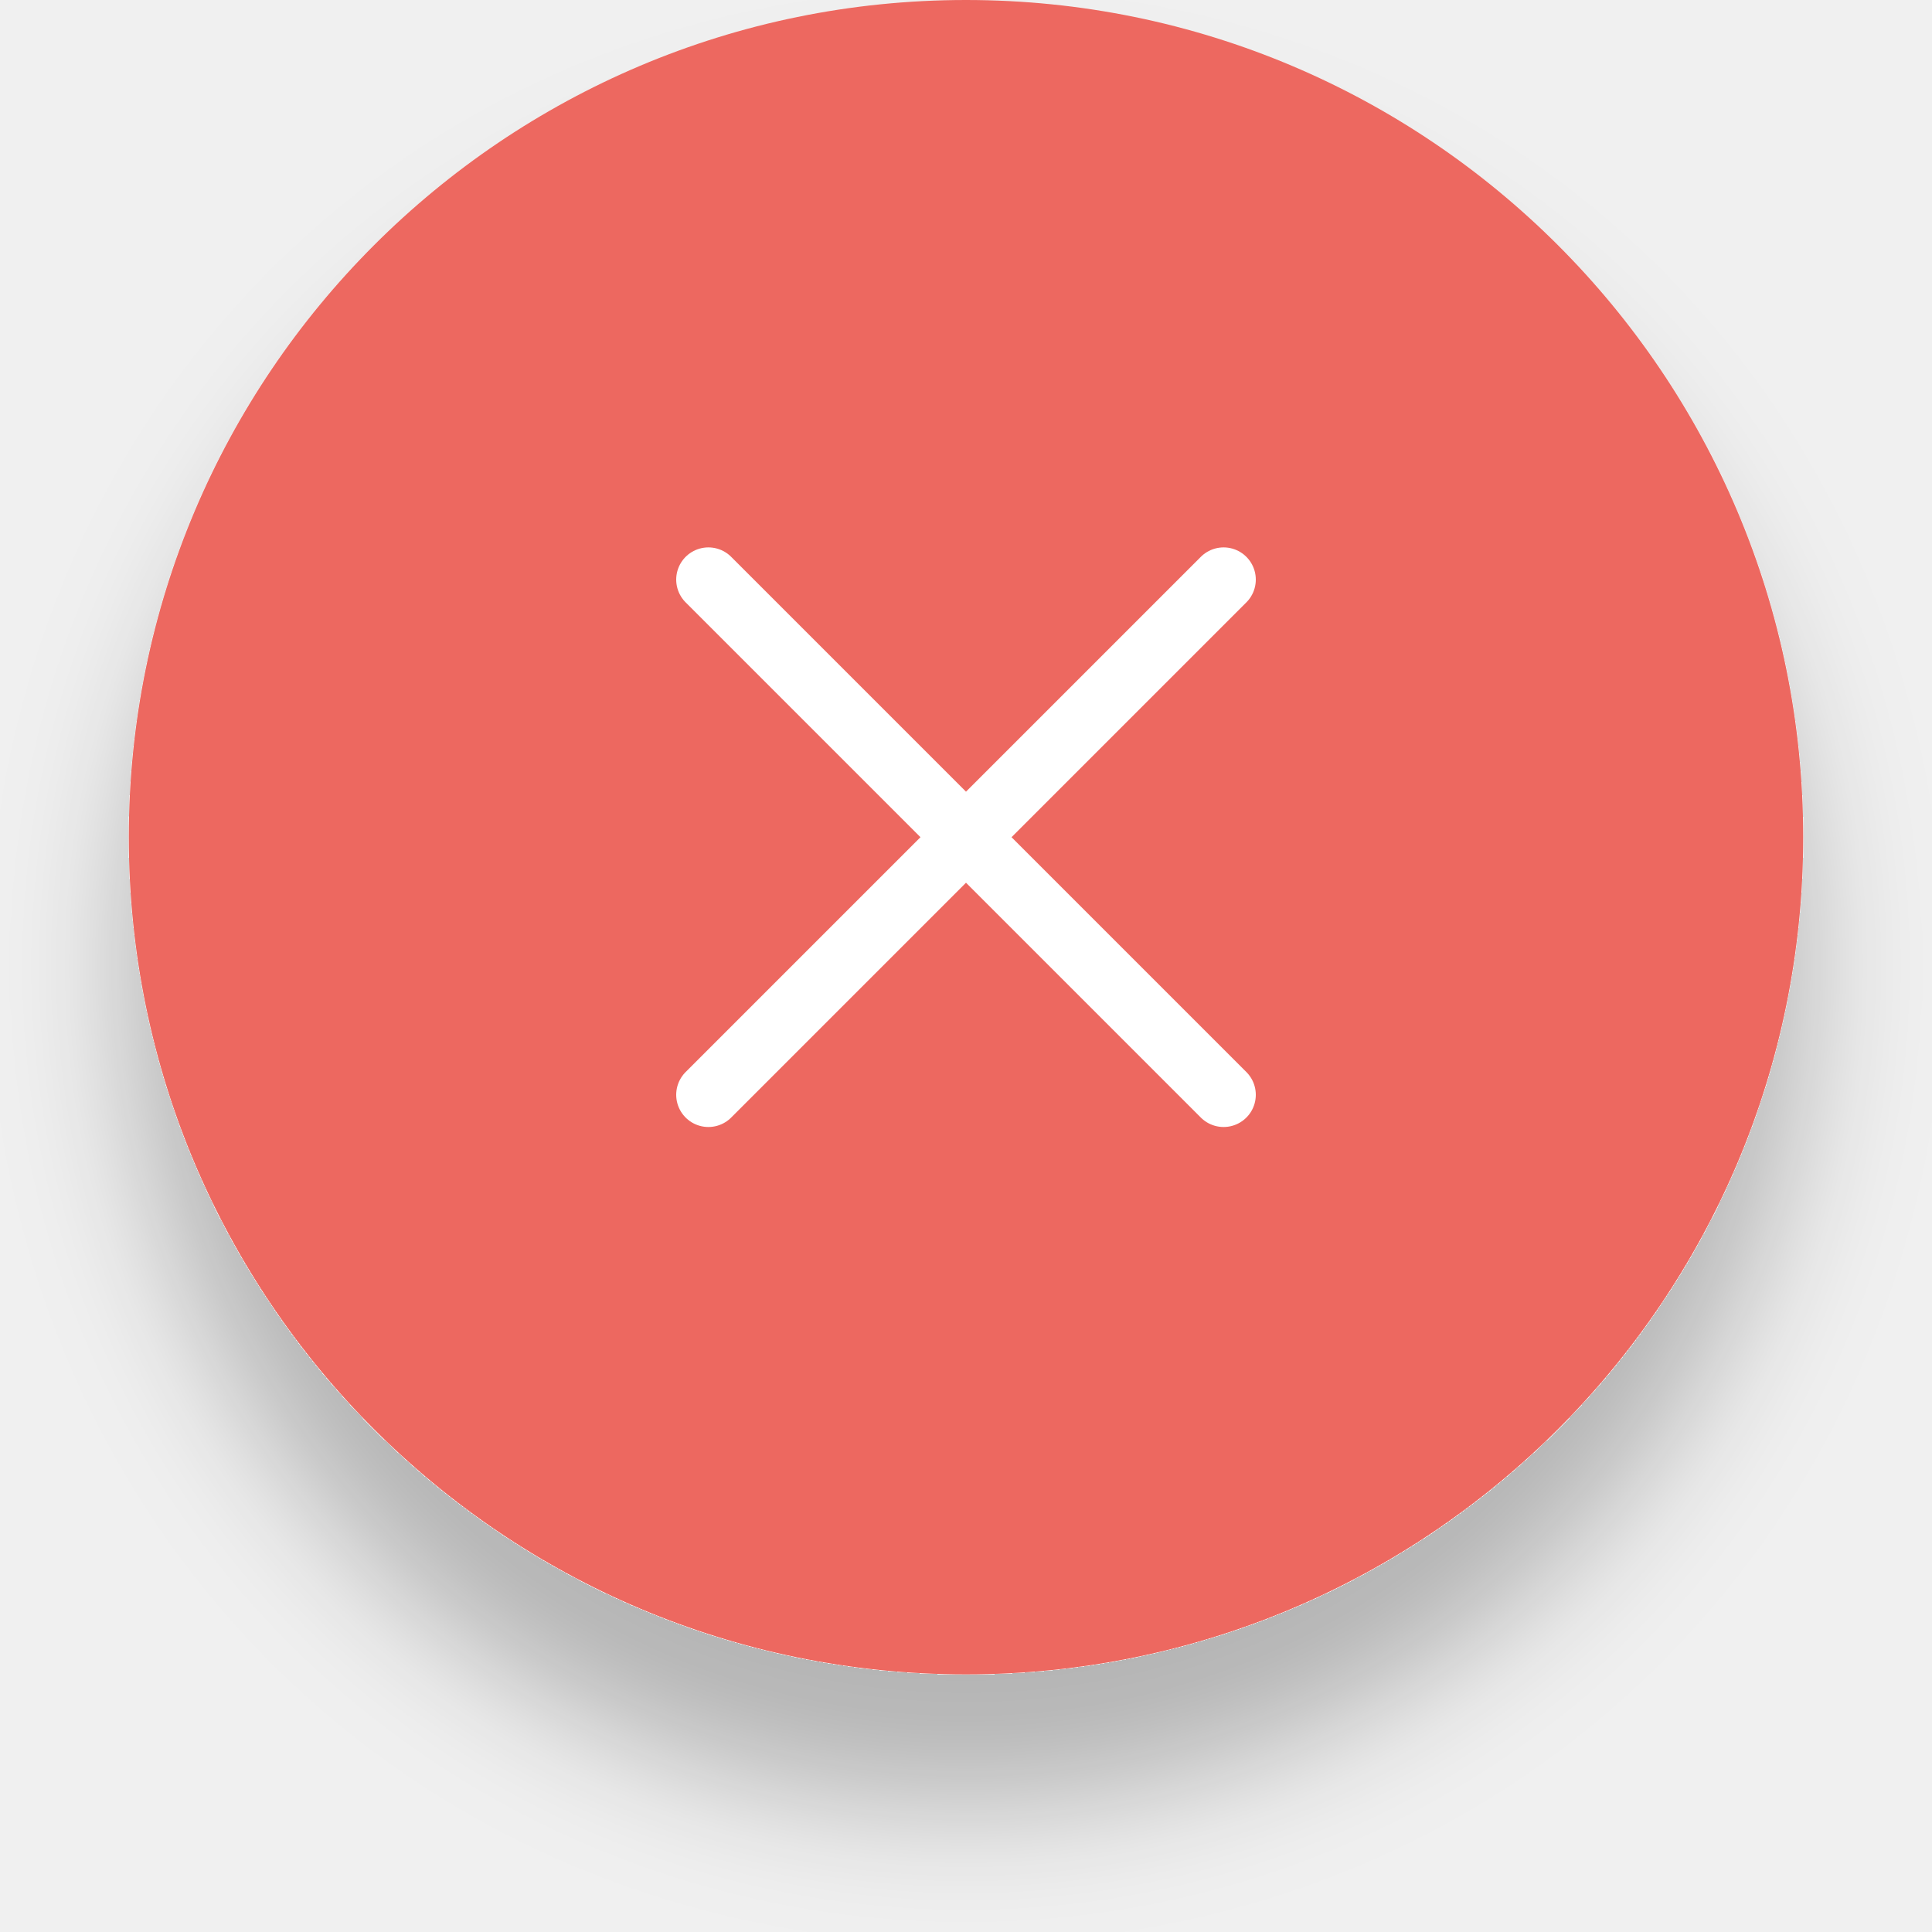
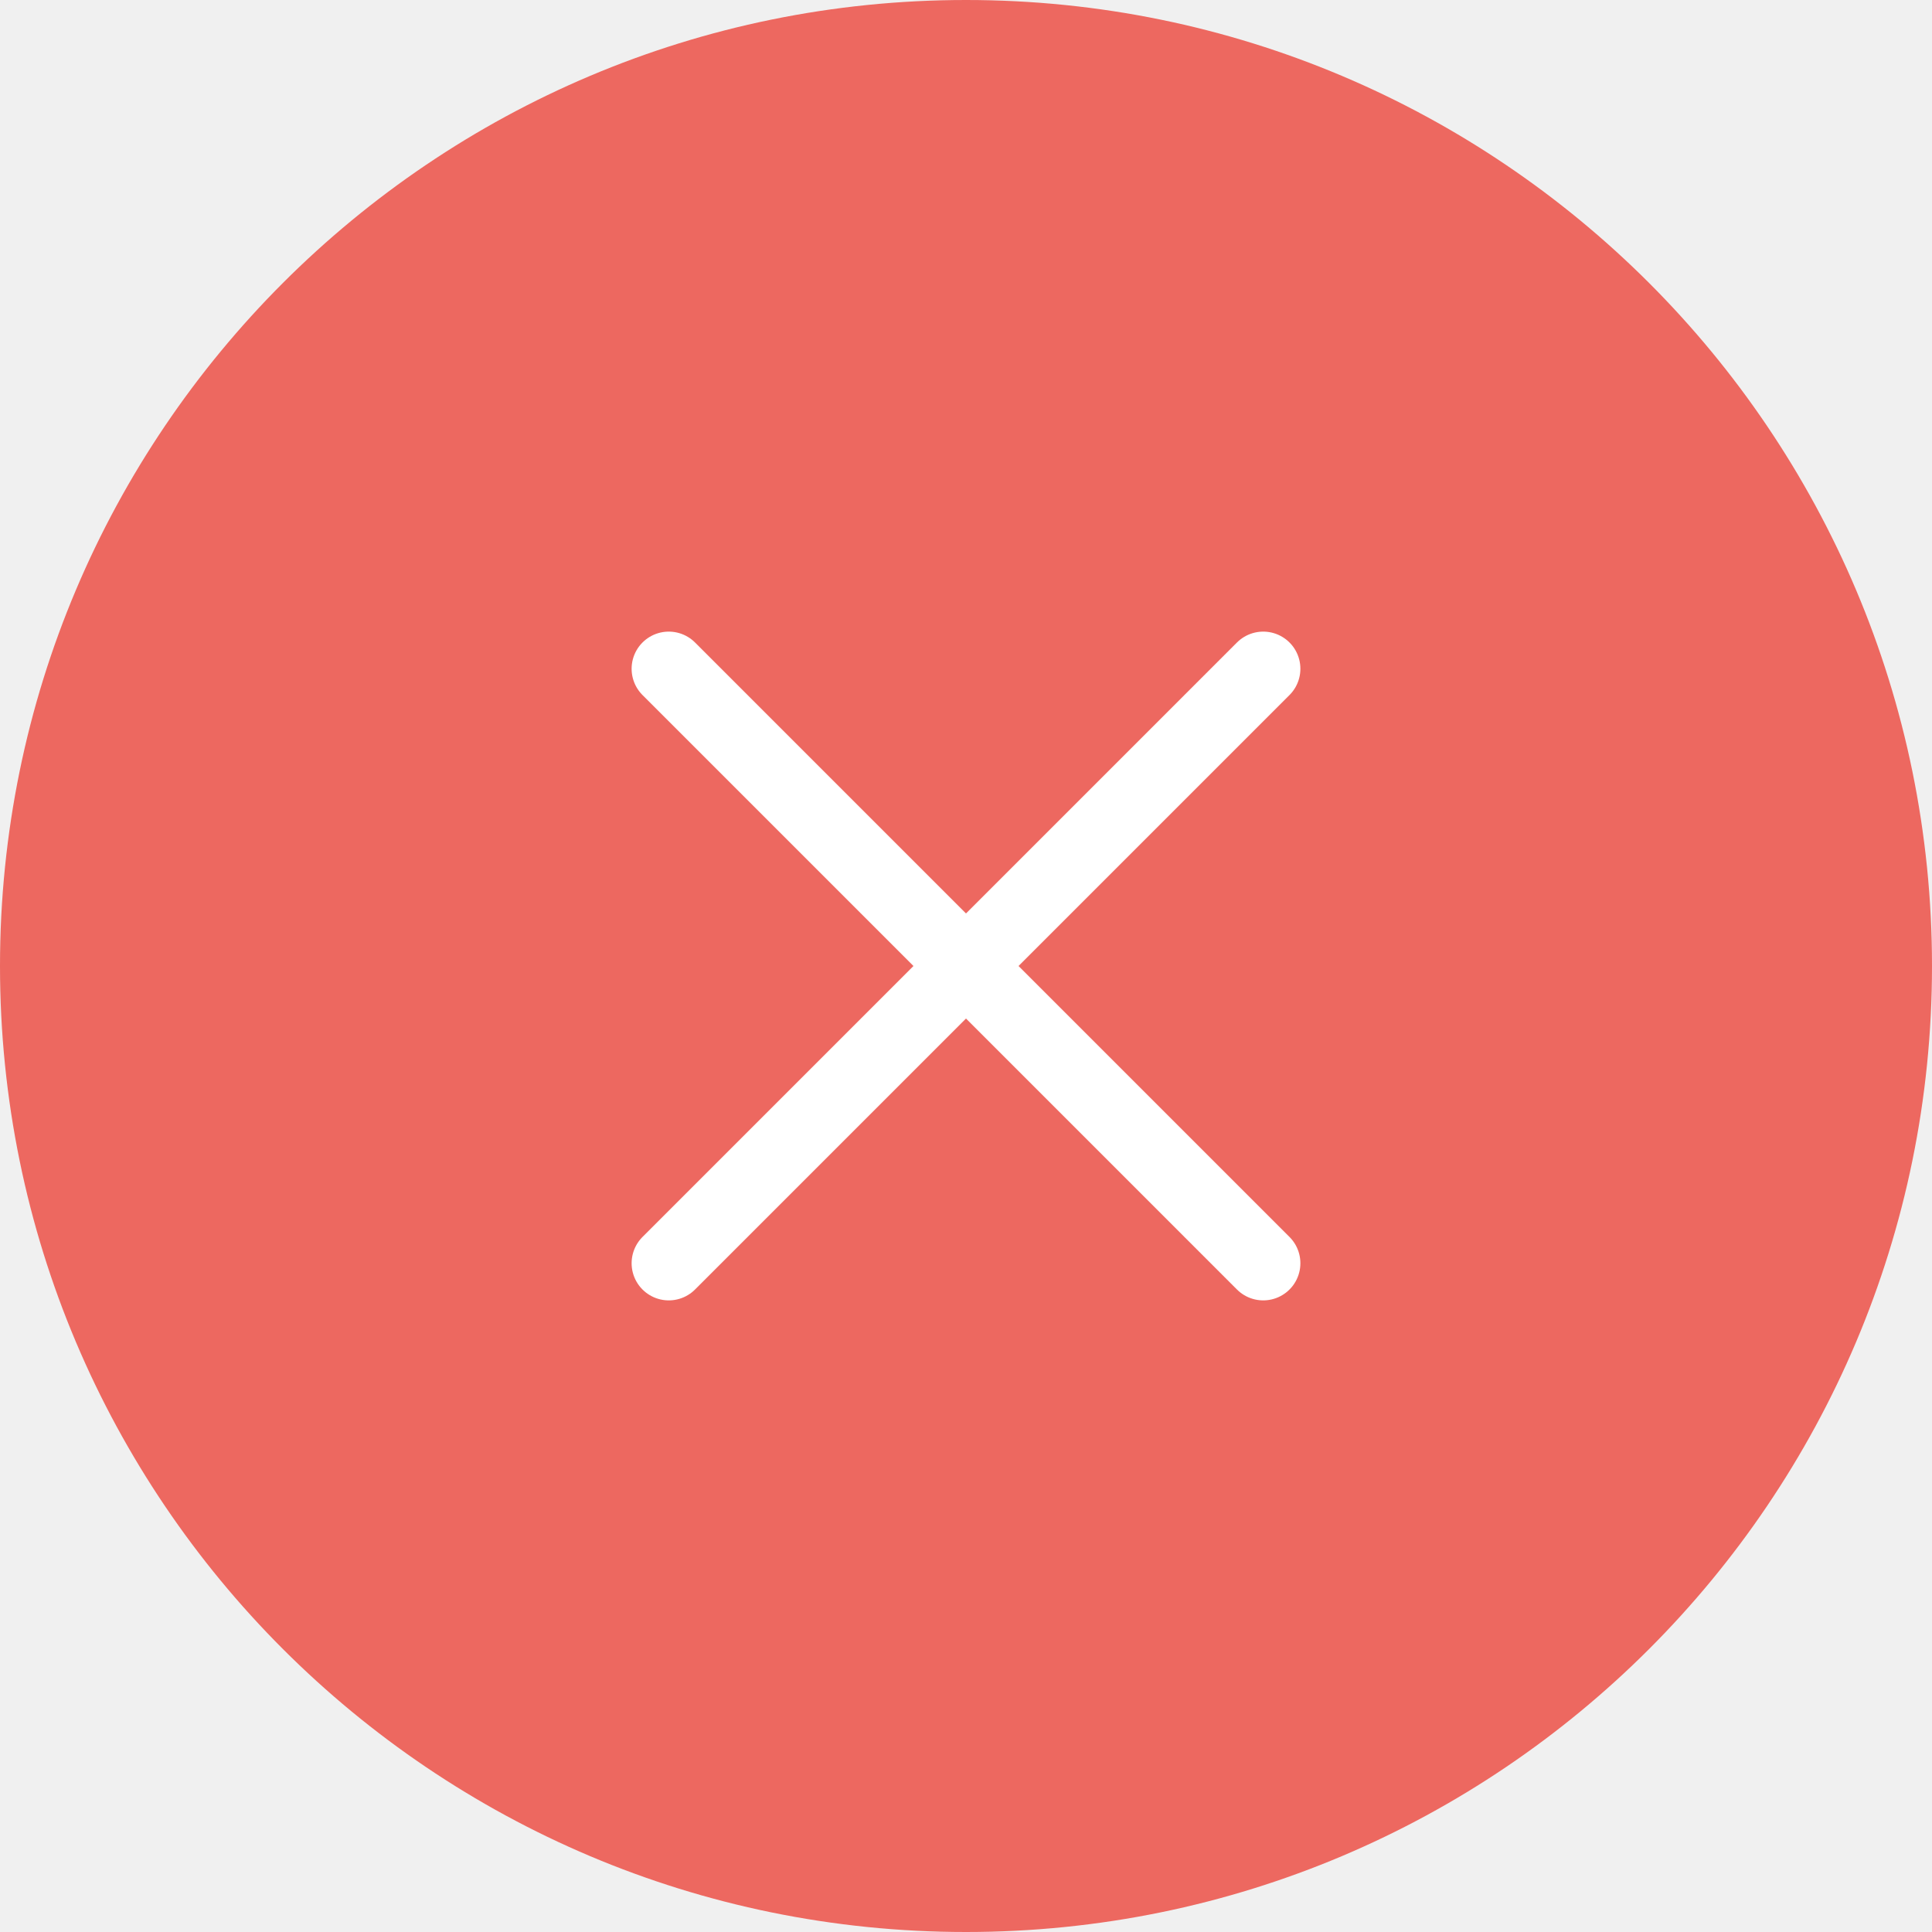
- <svg xmlns="http://www.w3.org/2000/svg" width="60" height="60" viewBox="0 0 60 60" fill="none">
-   <g filter="url(#filter0_d_762_2544)">
-     <circle cx="30" cy="26" r="26" fill="#ED6860" />
-     <path d="M38 18L22 34M22 18L38 34" stroke="white" stroke-width="2" stroke-linecap="round" stroke-linejoin="round" />
-   </g>
-   <defs>
-     <filter id="filter0_d_762_2544" x="0" y="0" width="60" height="60" filterUnits="userSpaceOnUse" color-interpolation-filters="sRGB">
-       <feFlood flood-opacity="0" result="BackgroundImageFix" />
-       <feColorMatrix in="SourceAlpha" type="matrix" values="0 0 0 0 0 0 0 0 0 0 0 0 0 0 0 0 0 0 127 0" result="hardAlpha" />
-       <feOffset dy="4" />
-       <feGaussianBlur stdDeviation="2" />
-       <feComposite in2="hardAlpha" operator="out" />
-       <feColorMatrix type="matrix" values="0 0 0 0 0 0 0 0 0 0 0 0 0 0 0 0 0 0 0.25 0" />
-       <feBlend mode="normal" in2="BackgroundImageFix" result="effect1_dropShadow_762_2544" />
-       <feBlend mode="normal" in="SourceGraphic" in2="effect1_dropShadow_762_2544" result="shape" />
-     </filter>
-   </defs>
+ <svg xmlns="http://www.w3.org/2000/svg" width="52" height="52" viewBox="0 0 52 52" fill="none">
+   <circle cx="26" cy="26" r="26" fill="#ED6860" />
+   <path d="M34 18L18 34M18 18L34 34" stroke="white" stroke-width="2" stroke-linecap="round" stroke-linejoin="round" />
</svg>
